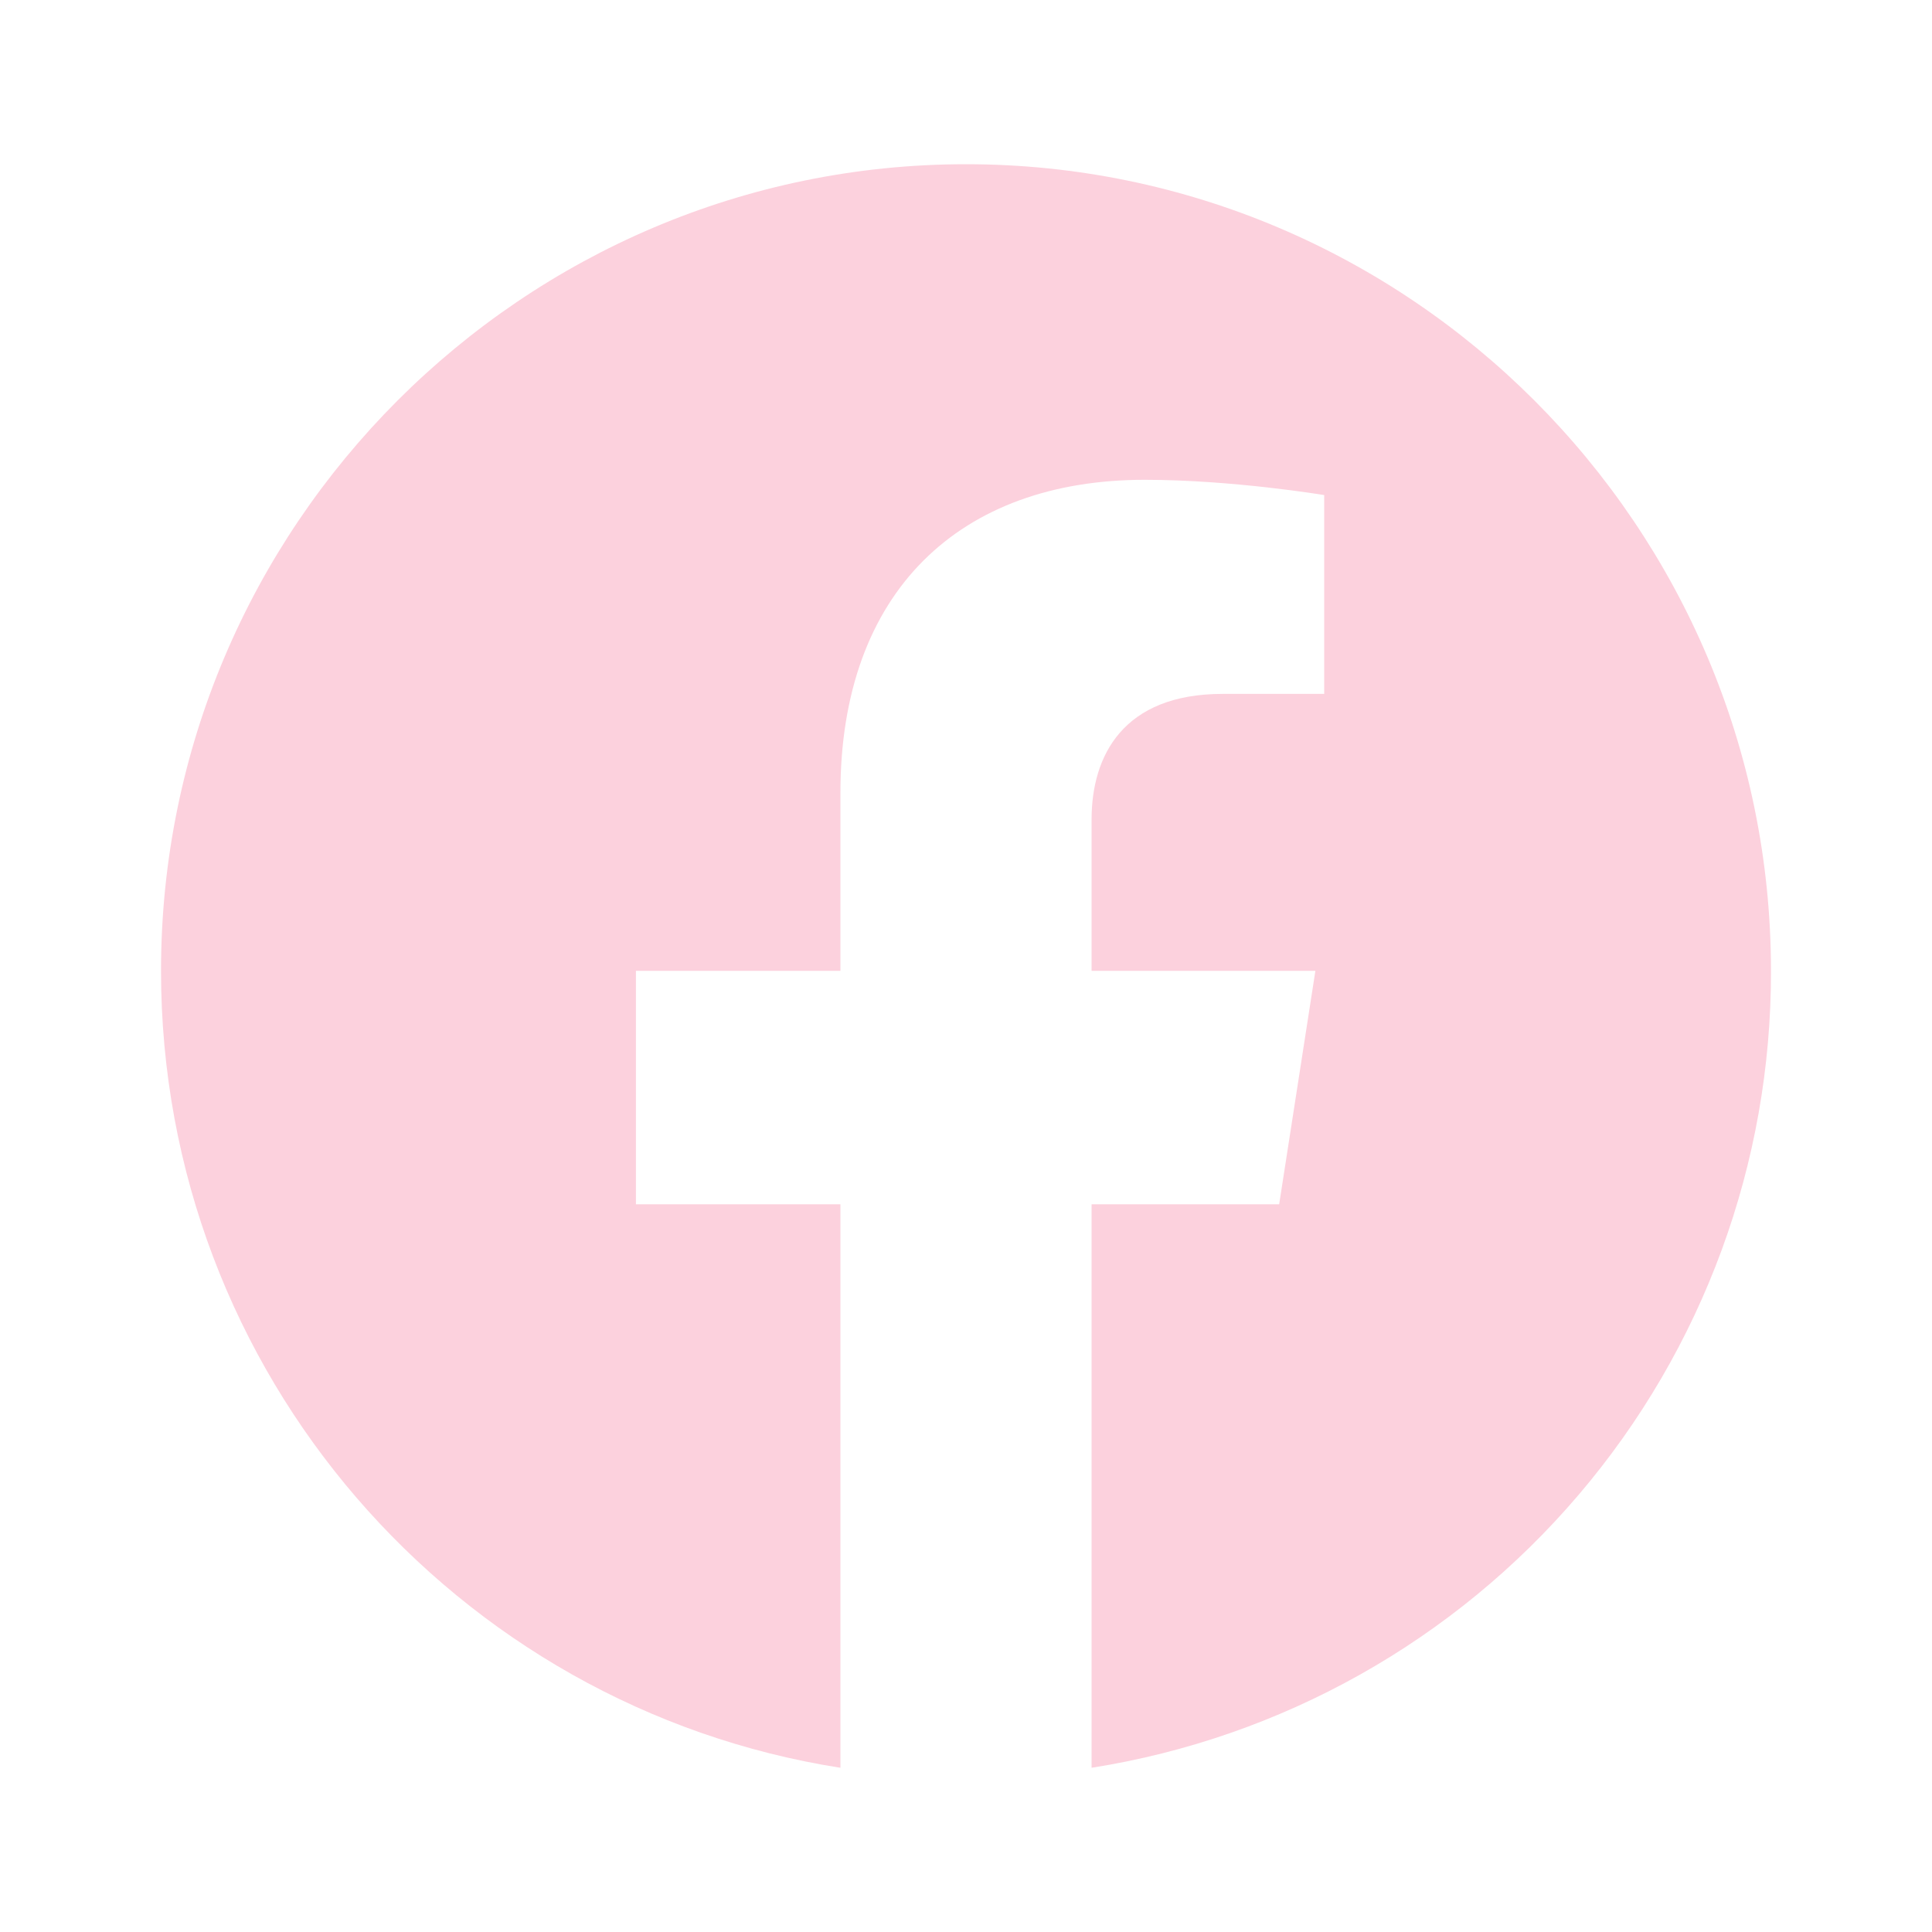
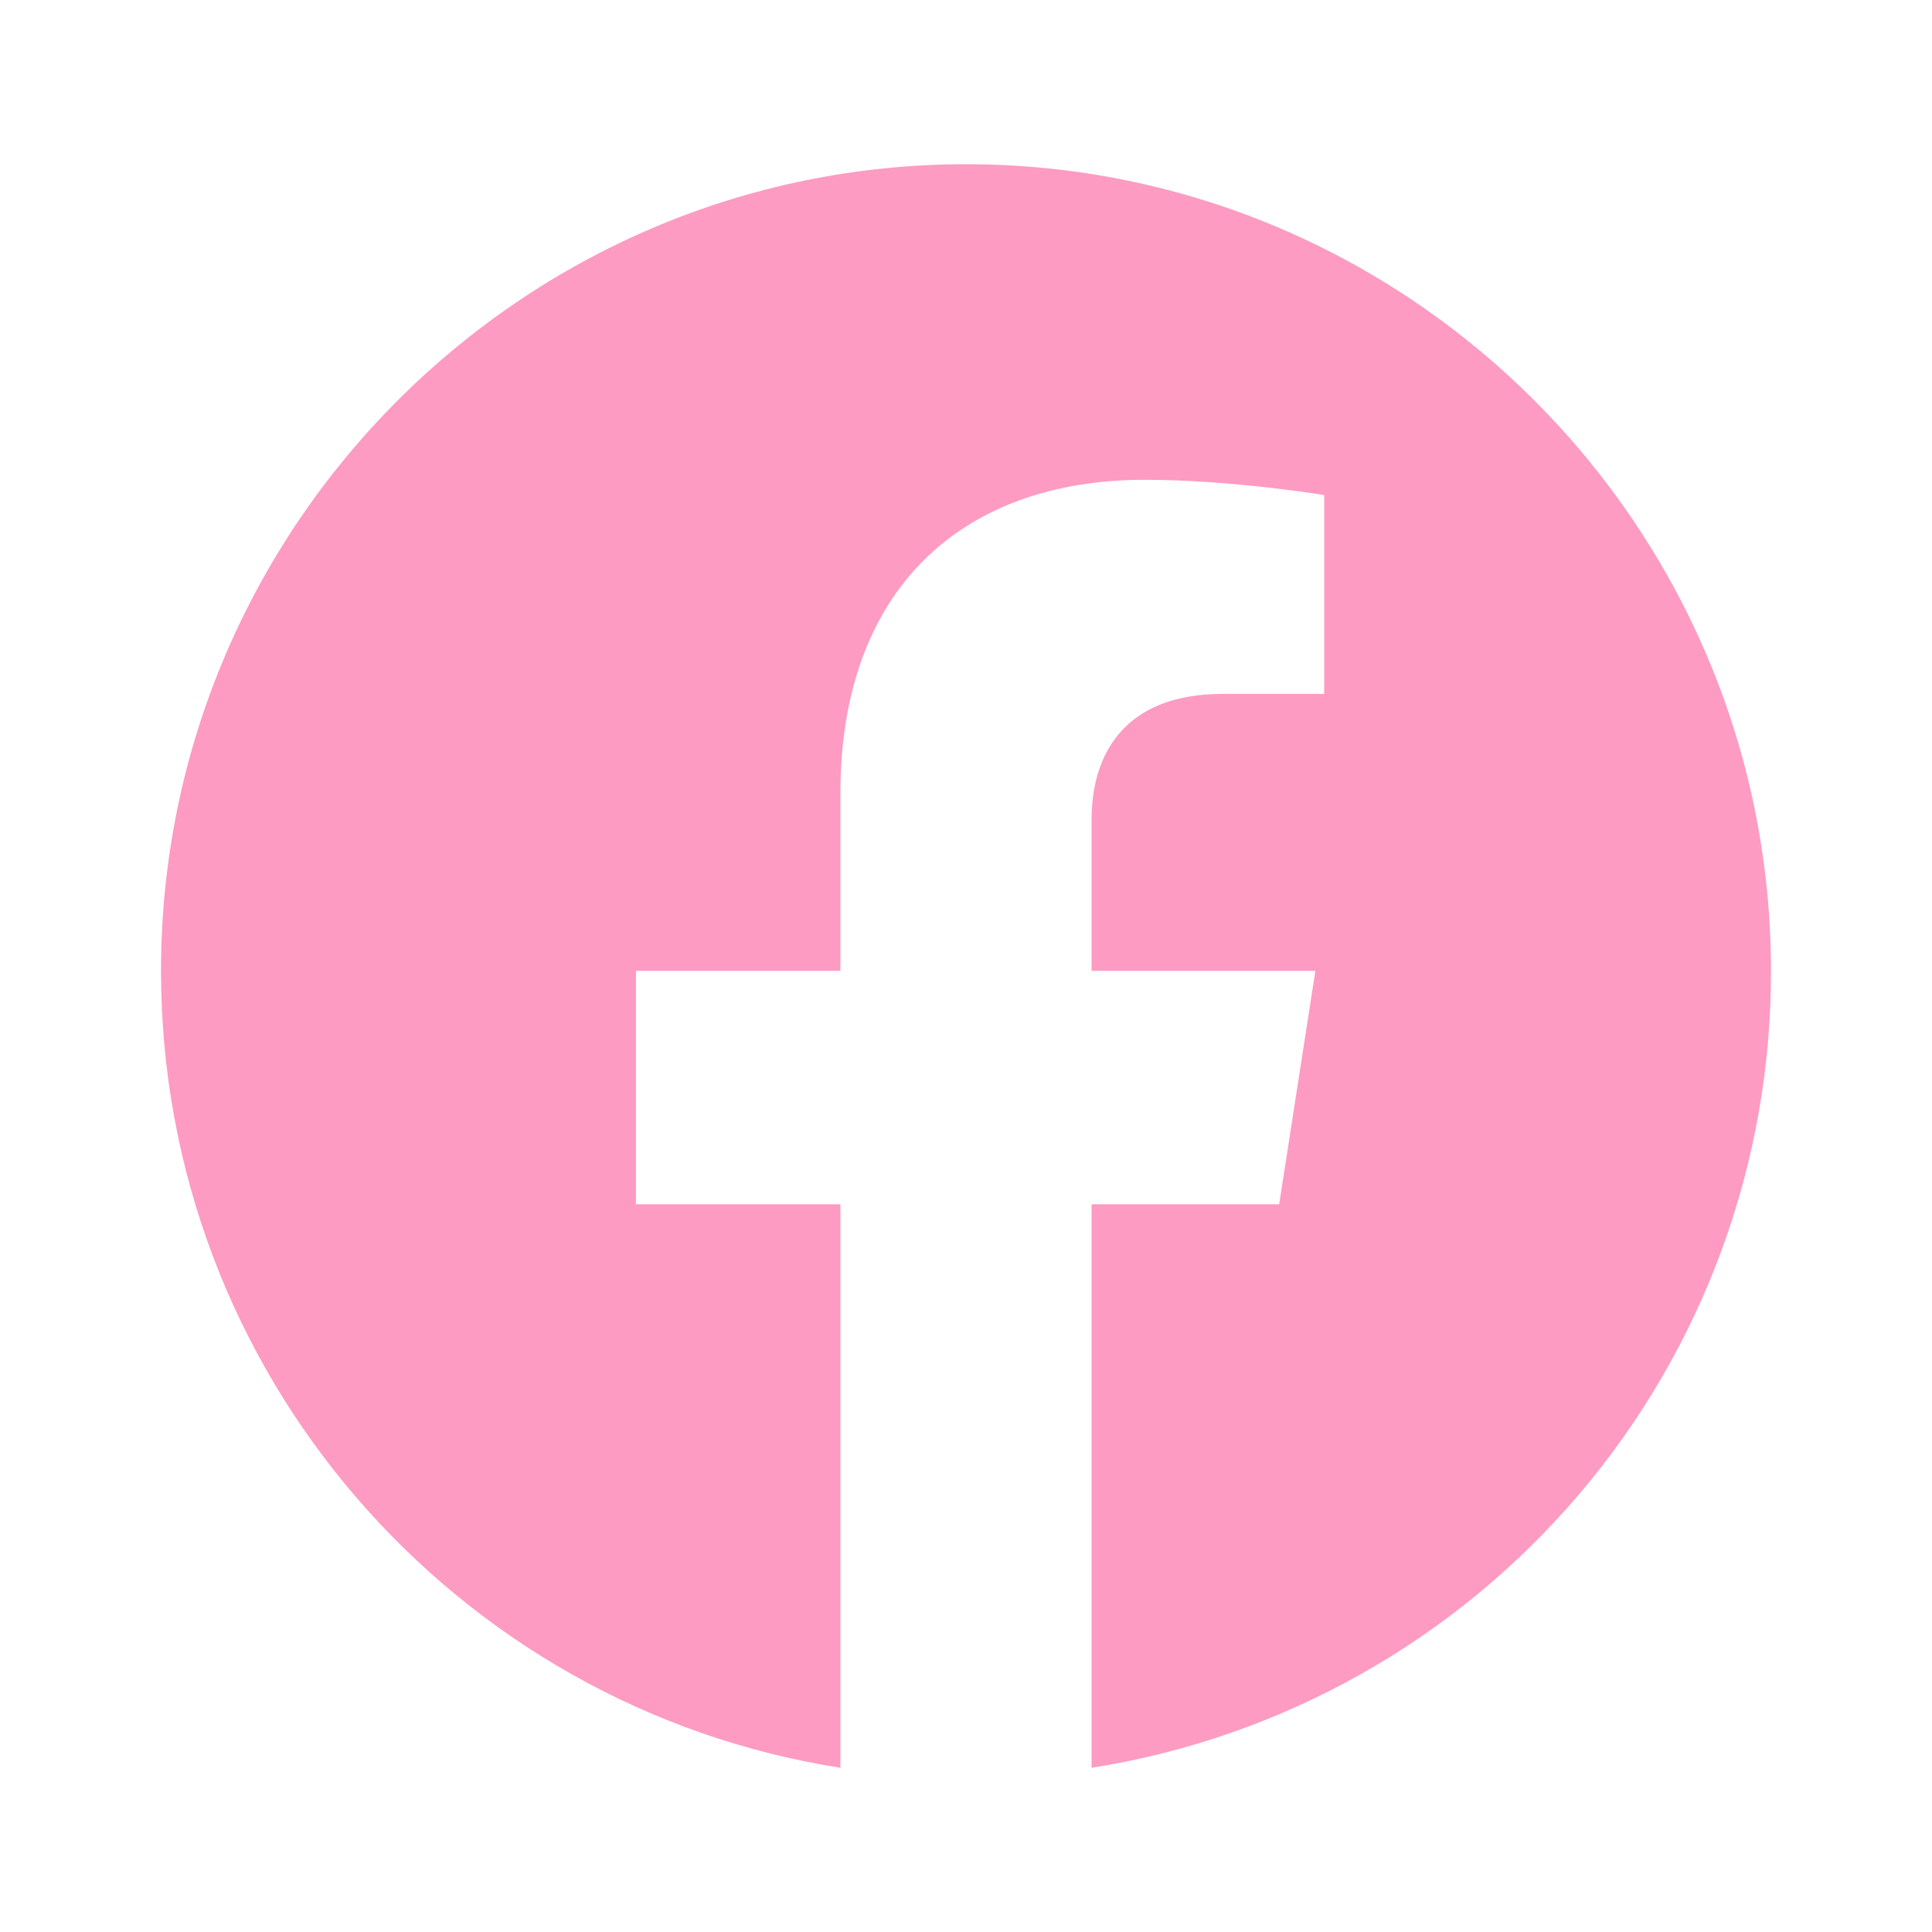
<svg xmlns="http://www.w3.org/2000/svg" width="32" height="32" viewBox="0 0 32 32" fill="none">
-   <path d="M16 2.72C8.667 2.72 2.667 8.707 2.667 16.08C2.667 22.747 7.547 28.28 13.92 29.28V19.947H10.533V16.08H13.92V13.133C13.92 9.787 15.907 7.947 18.96 7.947C20.413 7.947 21.933 8.2 21.933 8.2V11.493H20.253C18.6 11.493 18.08 12.52 18.08 13.573V16.08H21.787L21.187 19.947H18.08V29.28C21.222 28.784 24.083 27.181 26.146 24.76C28.21 22.34 29.34 19.261 29.333 16.08C29.333 8.707 23.333 2.72 16 2.72Z" fill="#FCD1DD" />
+   <path d="M16 2.72C8.667 2.72 2.667 8.707 2.667 16.08C2.667 22.747 7.547 28.28 13.92 29.28V19.947H10.533V16.08H13.92V13.133C13.92 9.787 15.907 7.947 18.96 7.947C20.413 7.947 21.933 8.2 21.933 8.2V11.493H20.253C18.6 11.493 18.08 12.52 18.08 13.573V16.08H21.787L21.187 19.947H18.08V29.28C21.222 28.784 24.083 27.181 26.146 24.76C28.21 22.34 29.34 19.261 29.333 16.08C29.333 8.707 23.333 2.72 16 2.72Z" fill="#FD9BC2" />
</svg>
